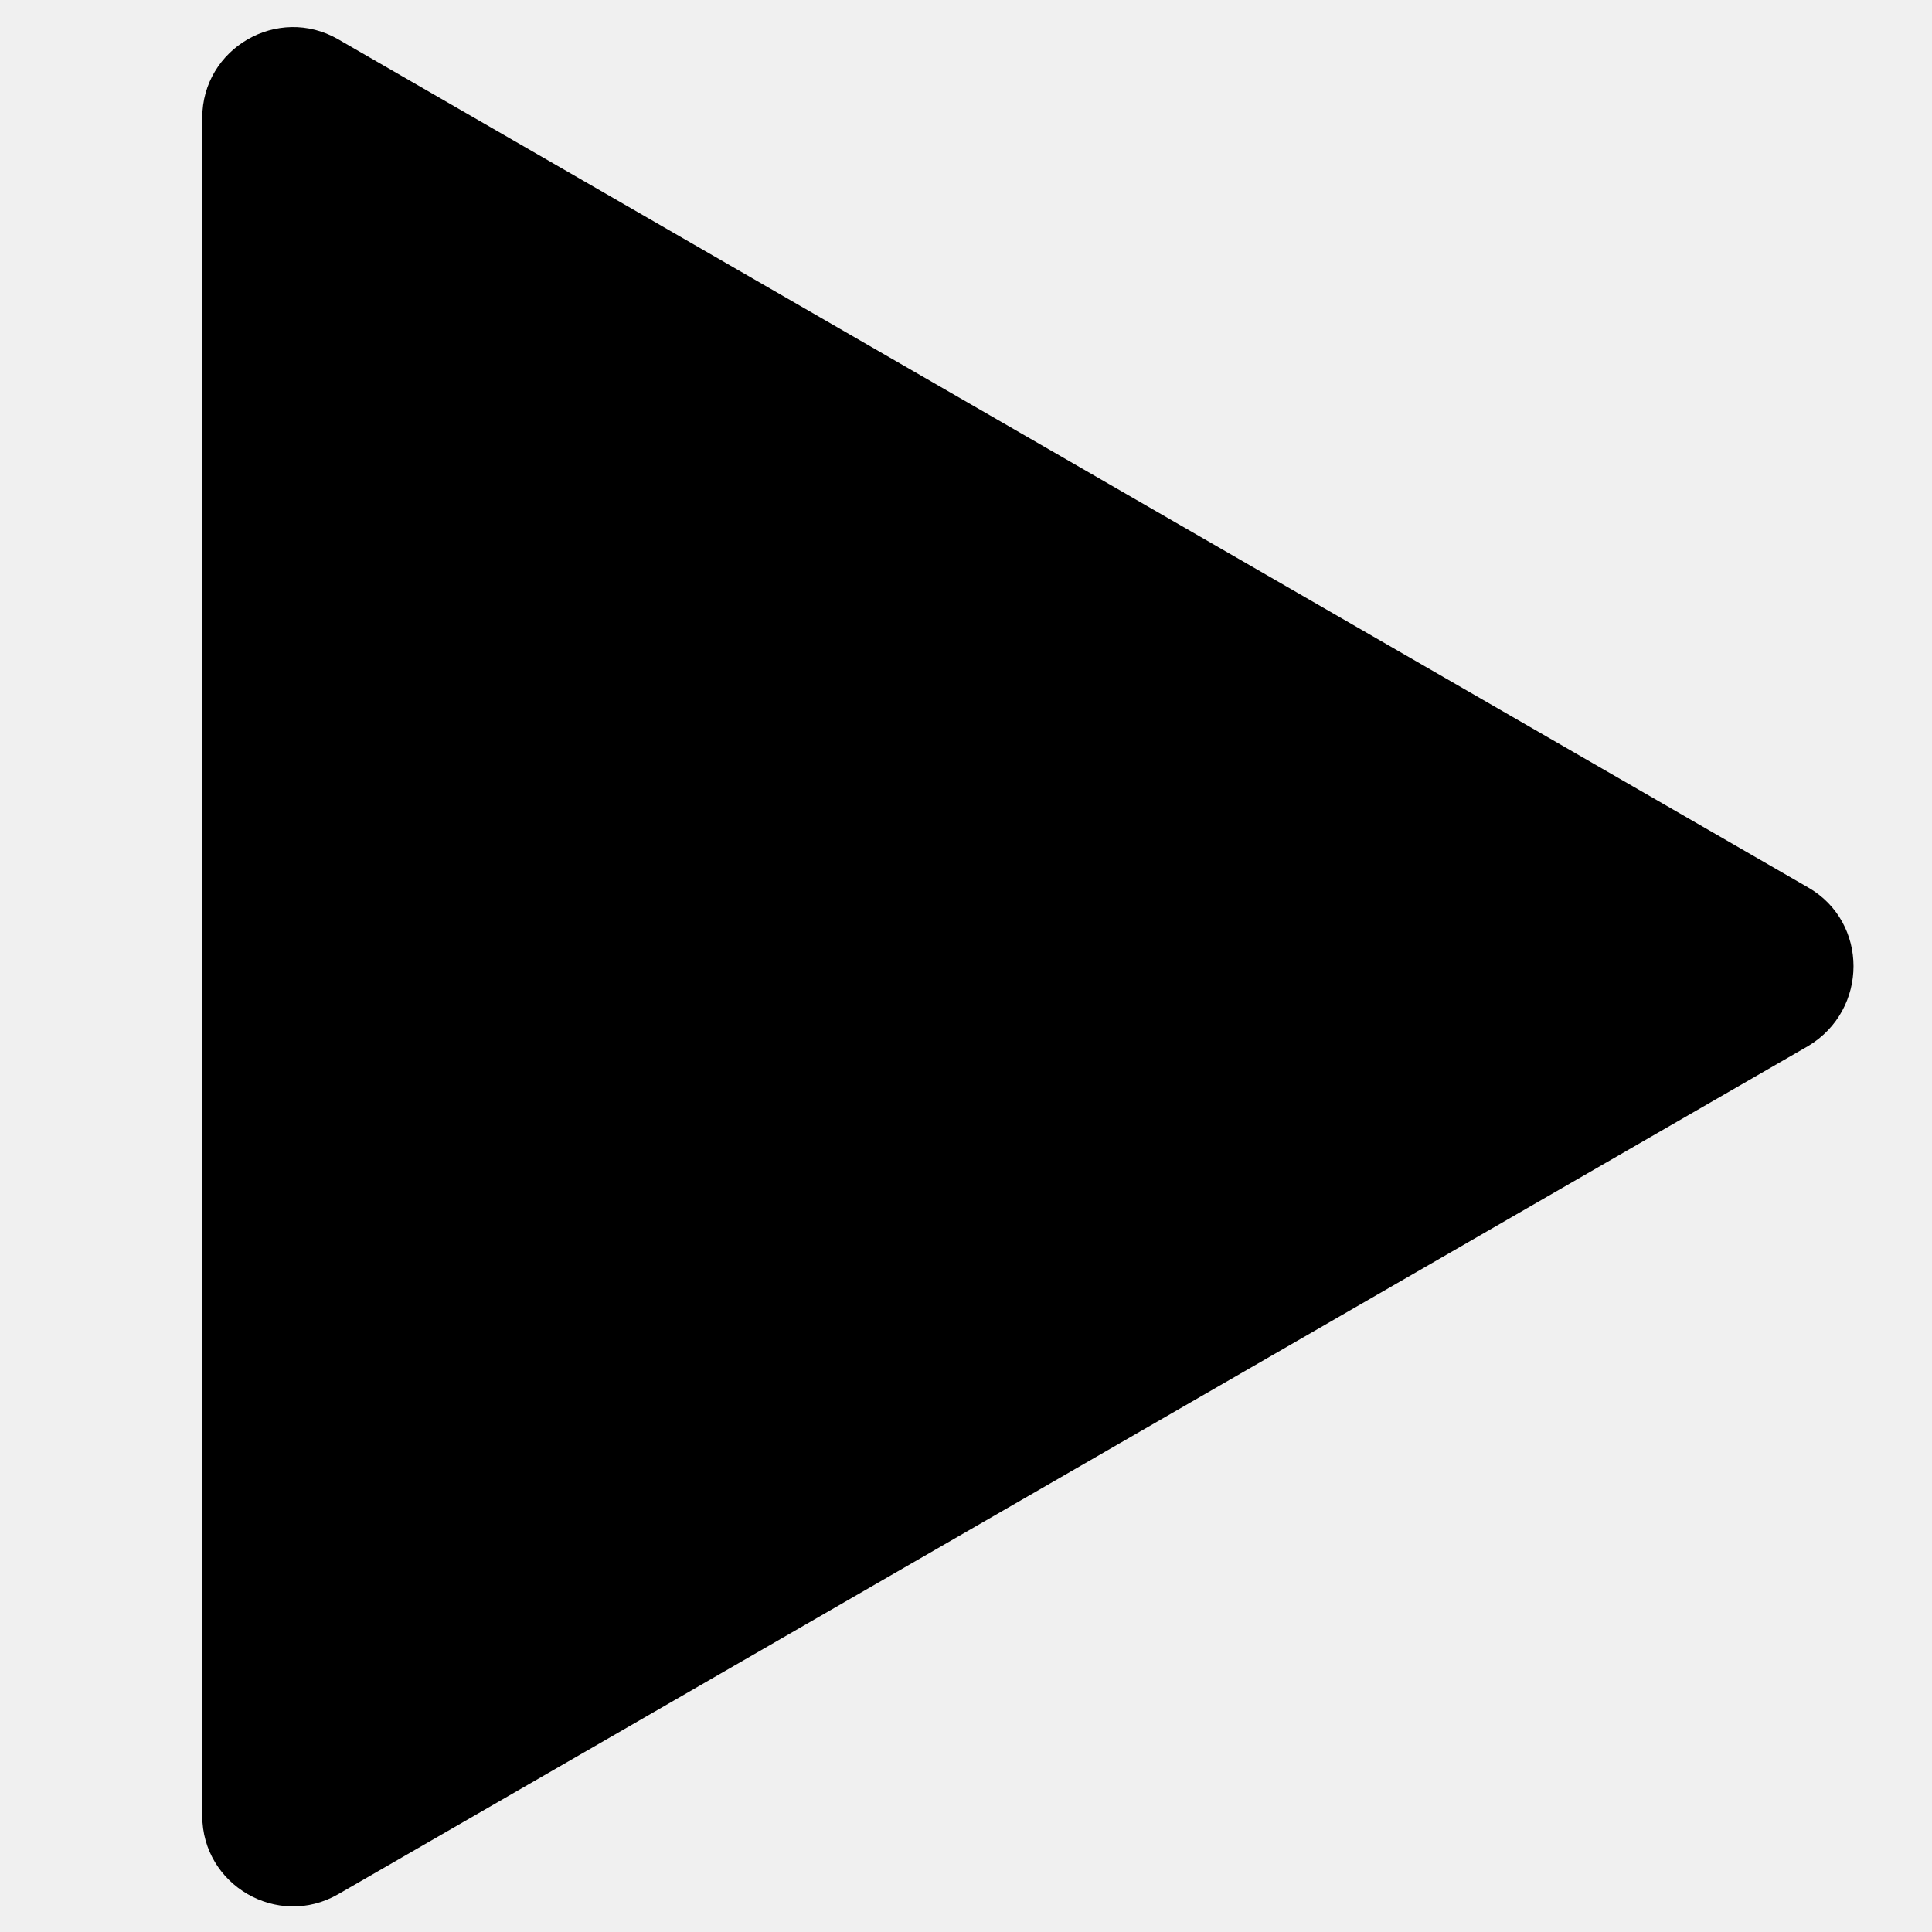
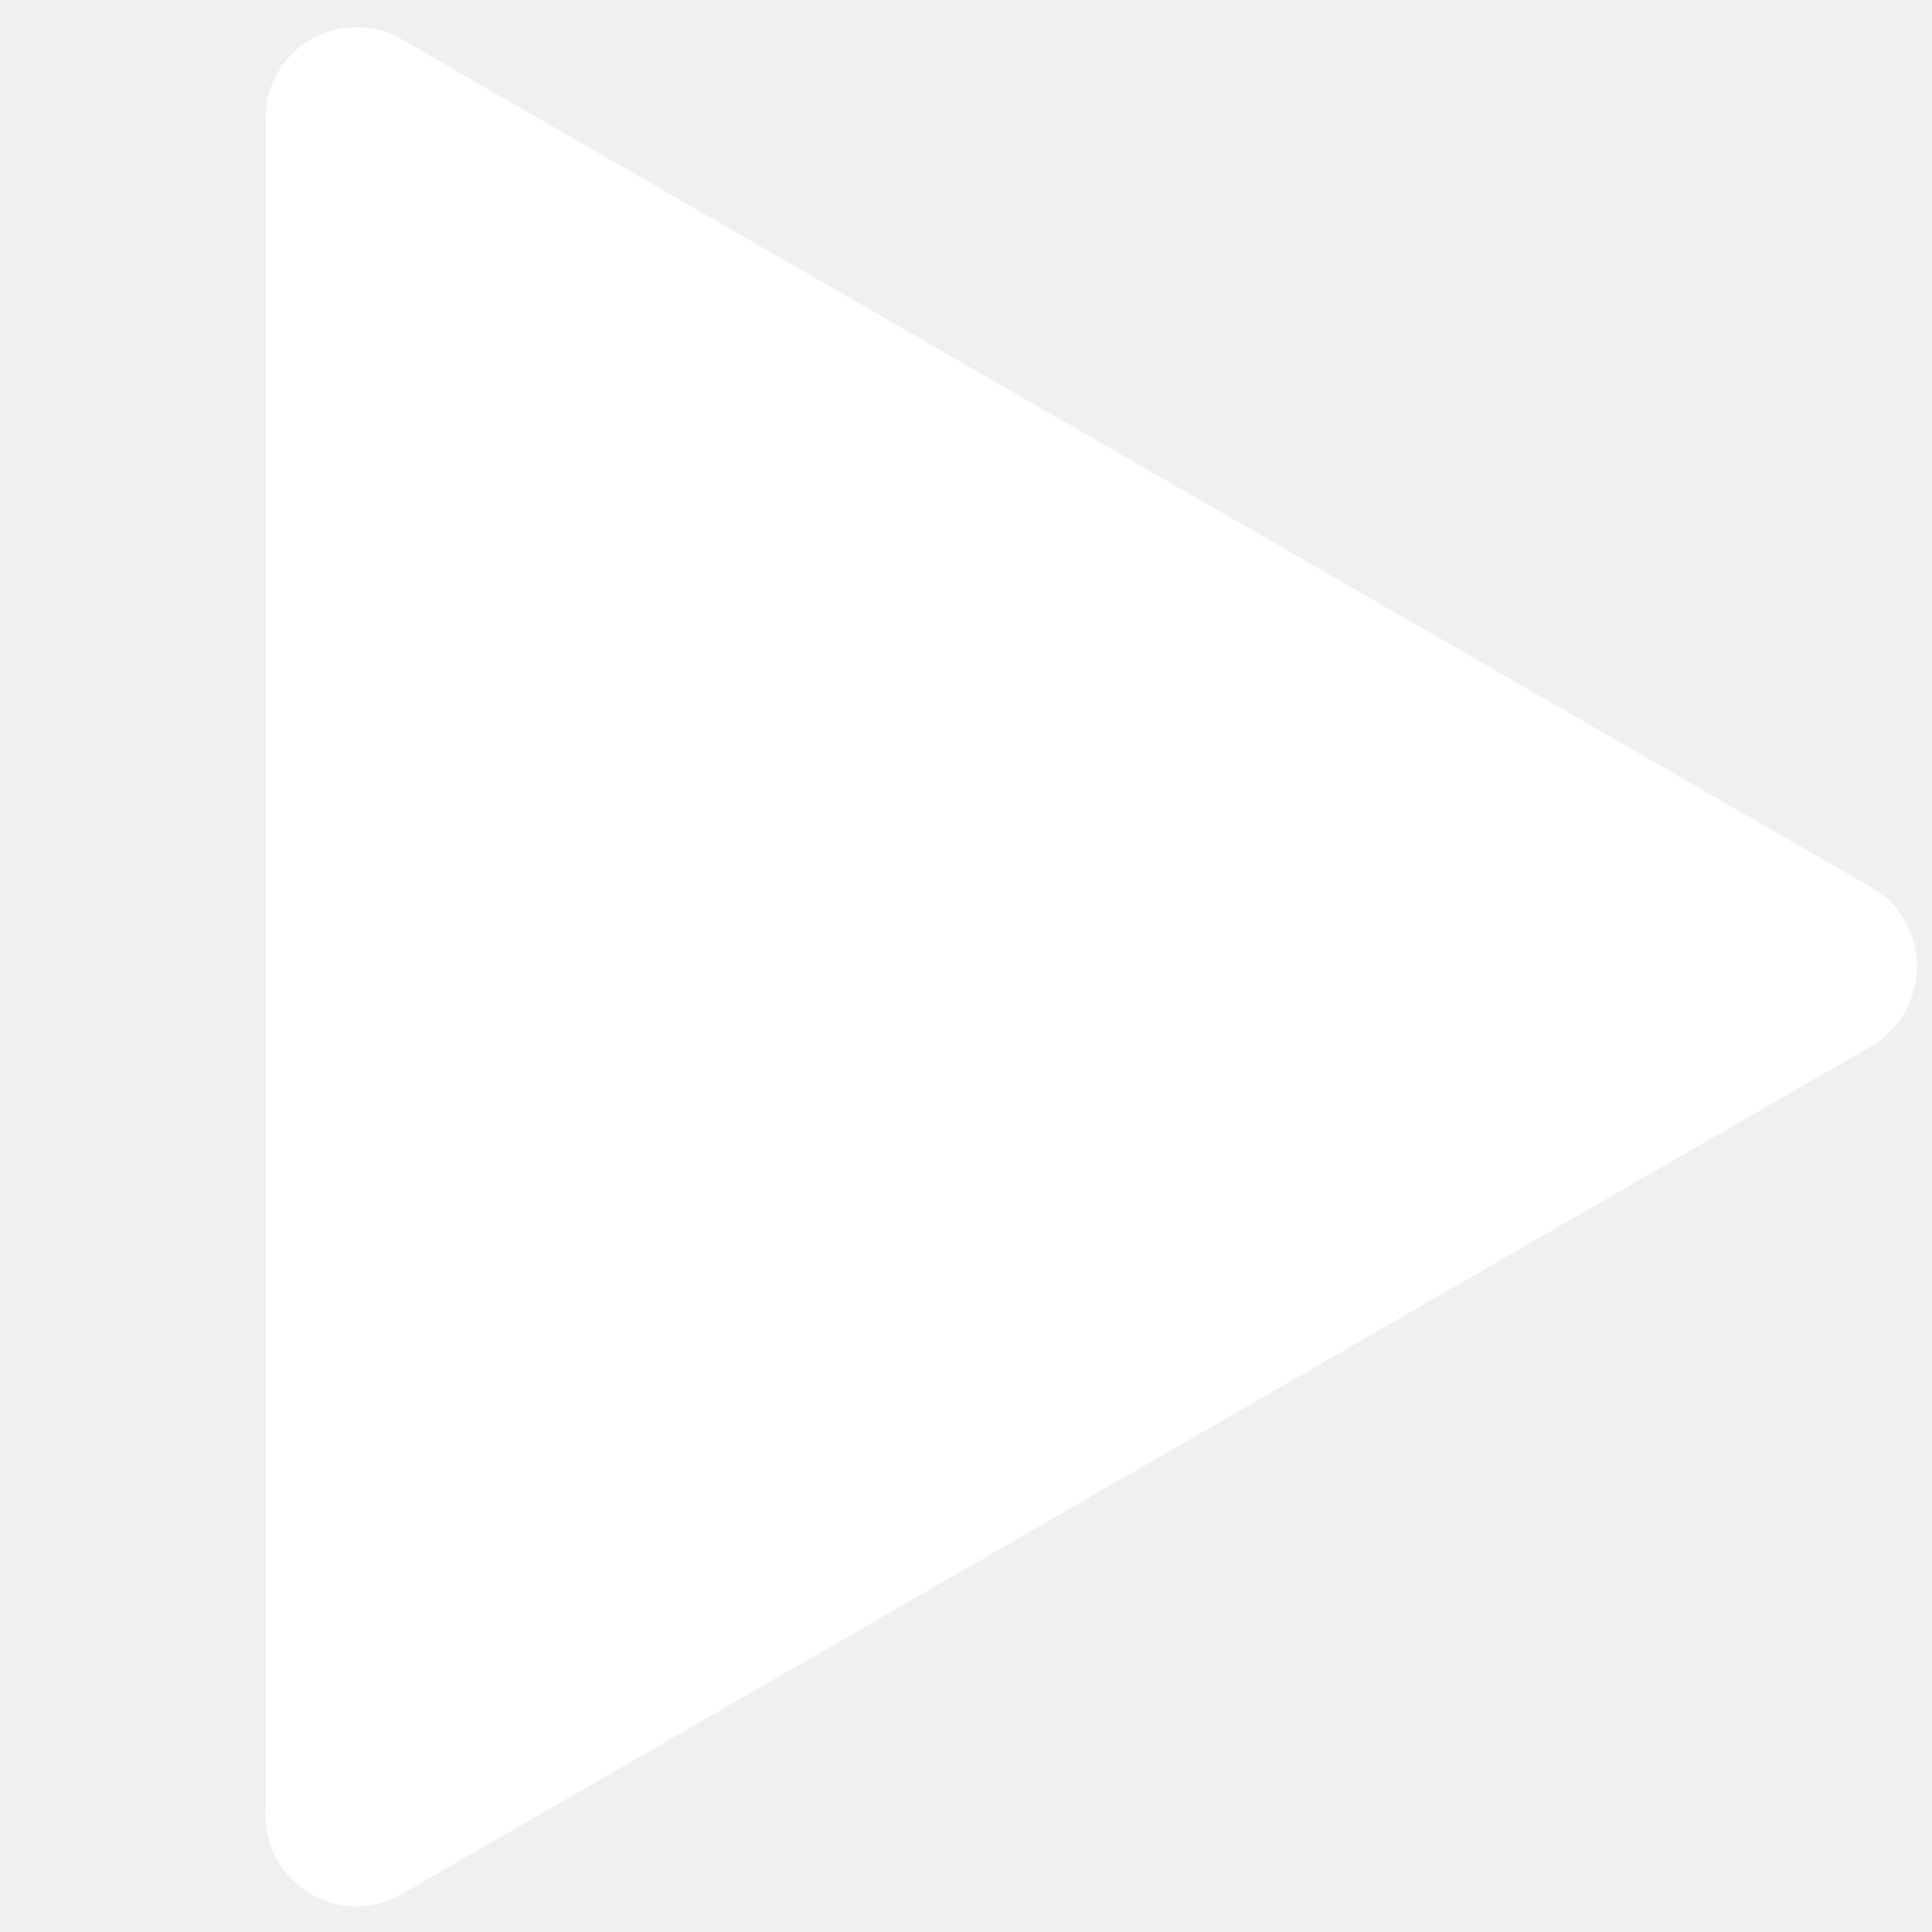
<svg xmlns="http://www.w3.org/2000/svg" version="1.1" id="Capa_1" x="0px" y="0px" width="128px" height="128px" viewBox="0 0 128 128" enable-background="new 0 0 128 128" xml:space="preserve">
-   <path d="M119.8,58.8L22.4,2.6c-4-2.3-9,0.6-9,5.2v112.5c0,4.6,5,7.5,9,5.2l97.4-56.2C123.8,66.9,123.8,61.1,119.8,58.8z" />
+   <path fill="#FFFFFF" d="M124,58.8L26.6,2.6c-4-2.3-9,0.6-9,5.2v112.5c0,4.601,5,7.5,9,5.2L124,69.3C128,66.9,128,61.1,124,58.8z" />
</svg>
